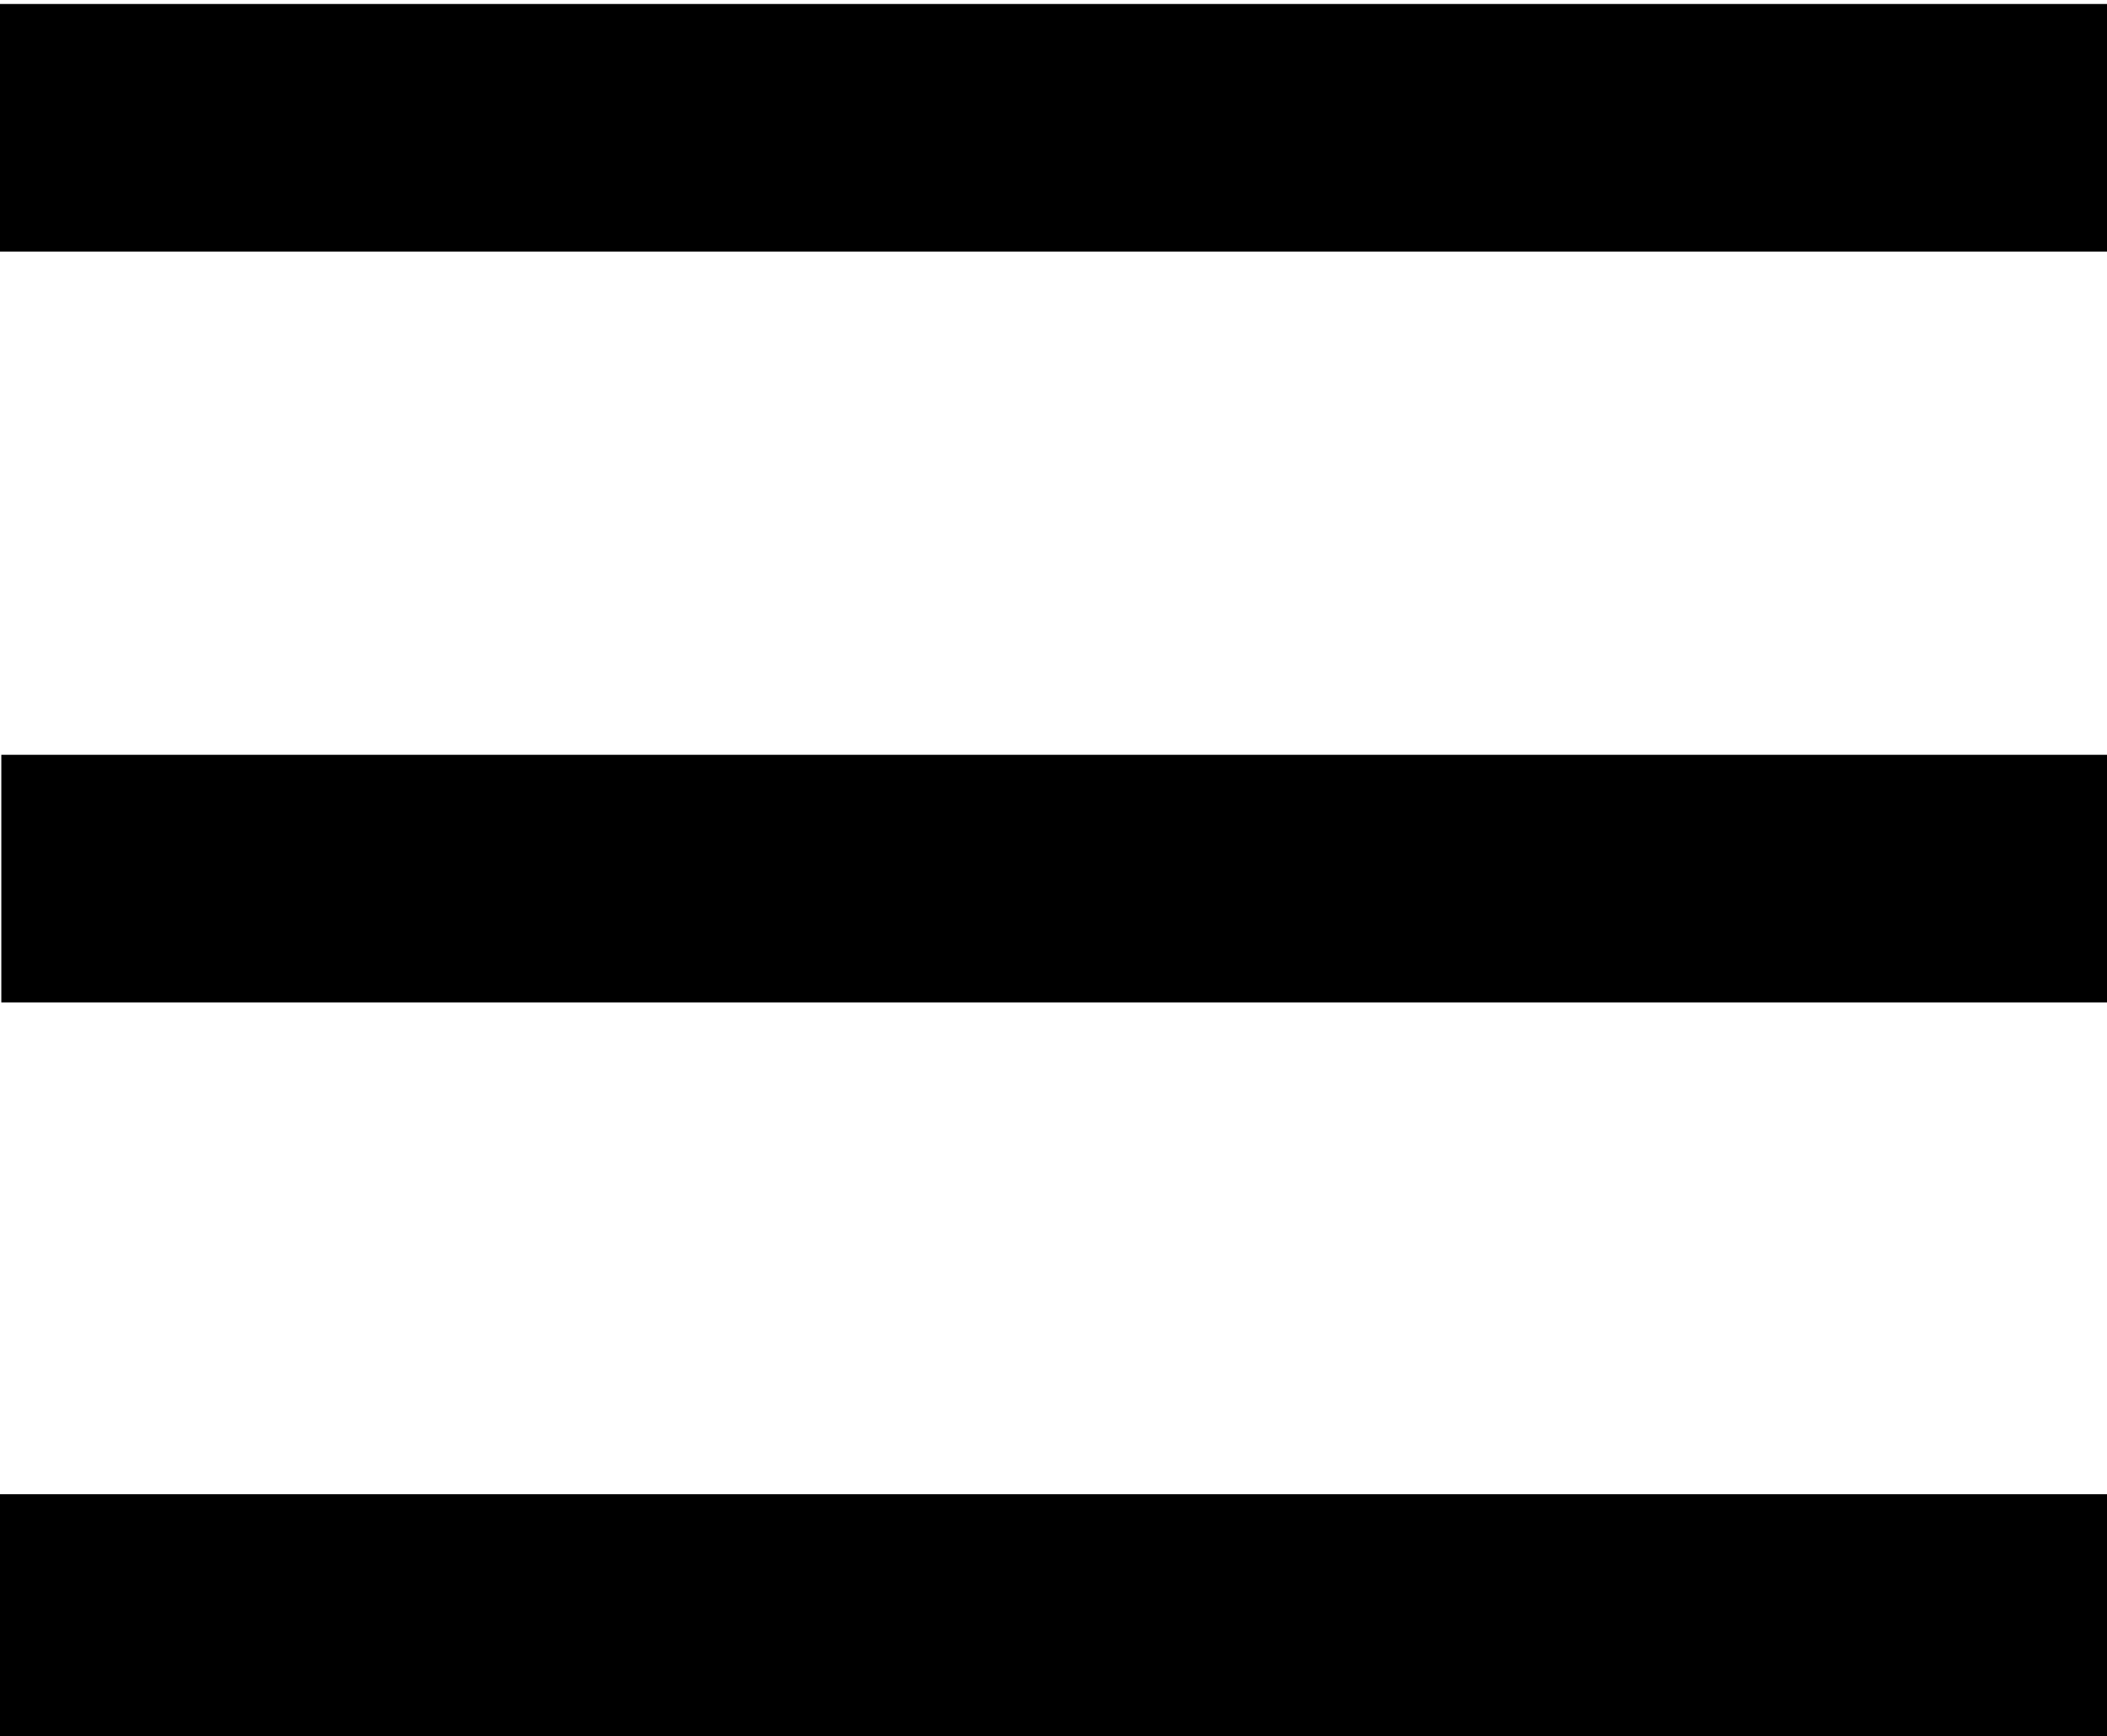
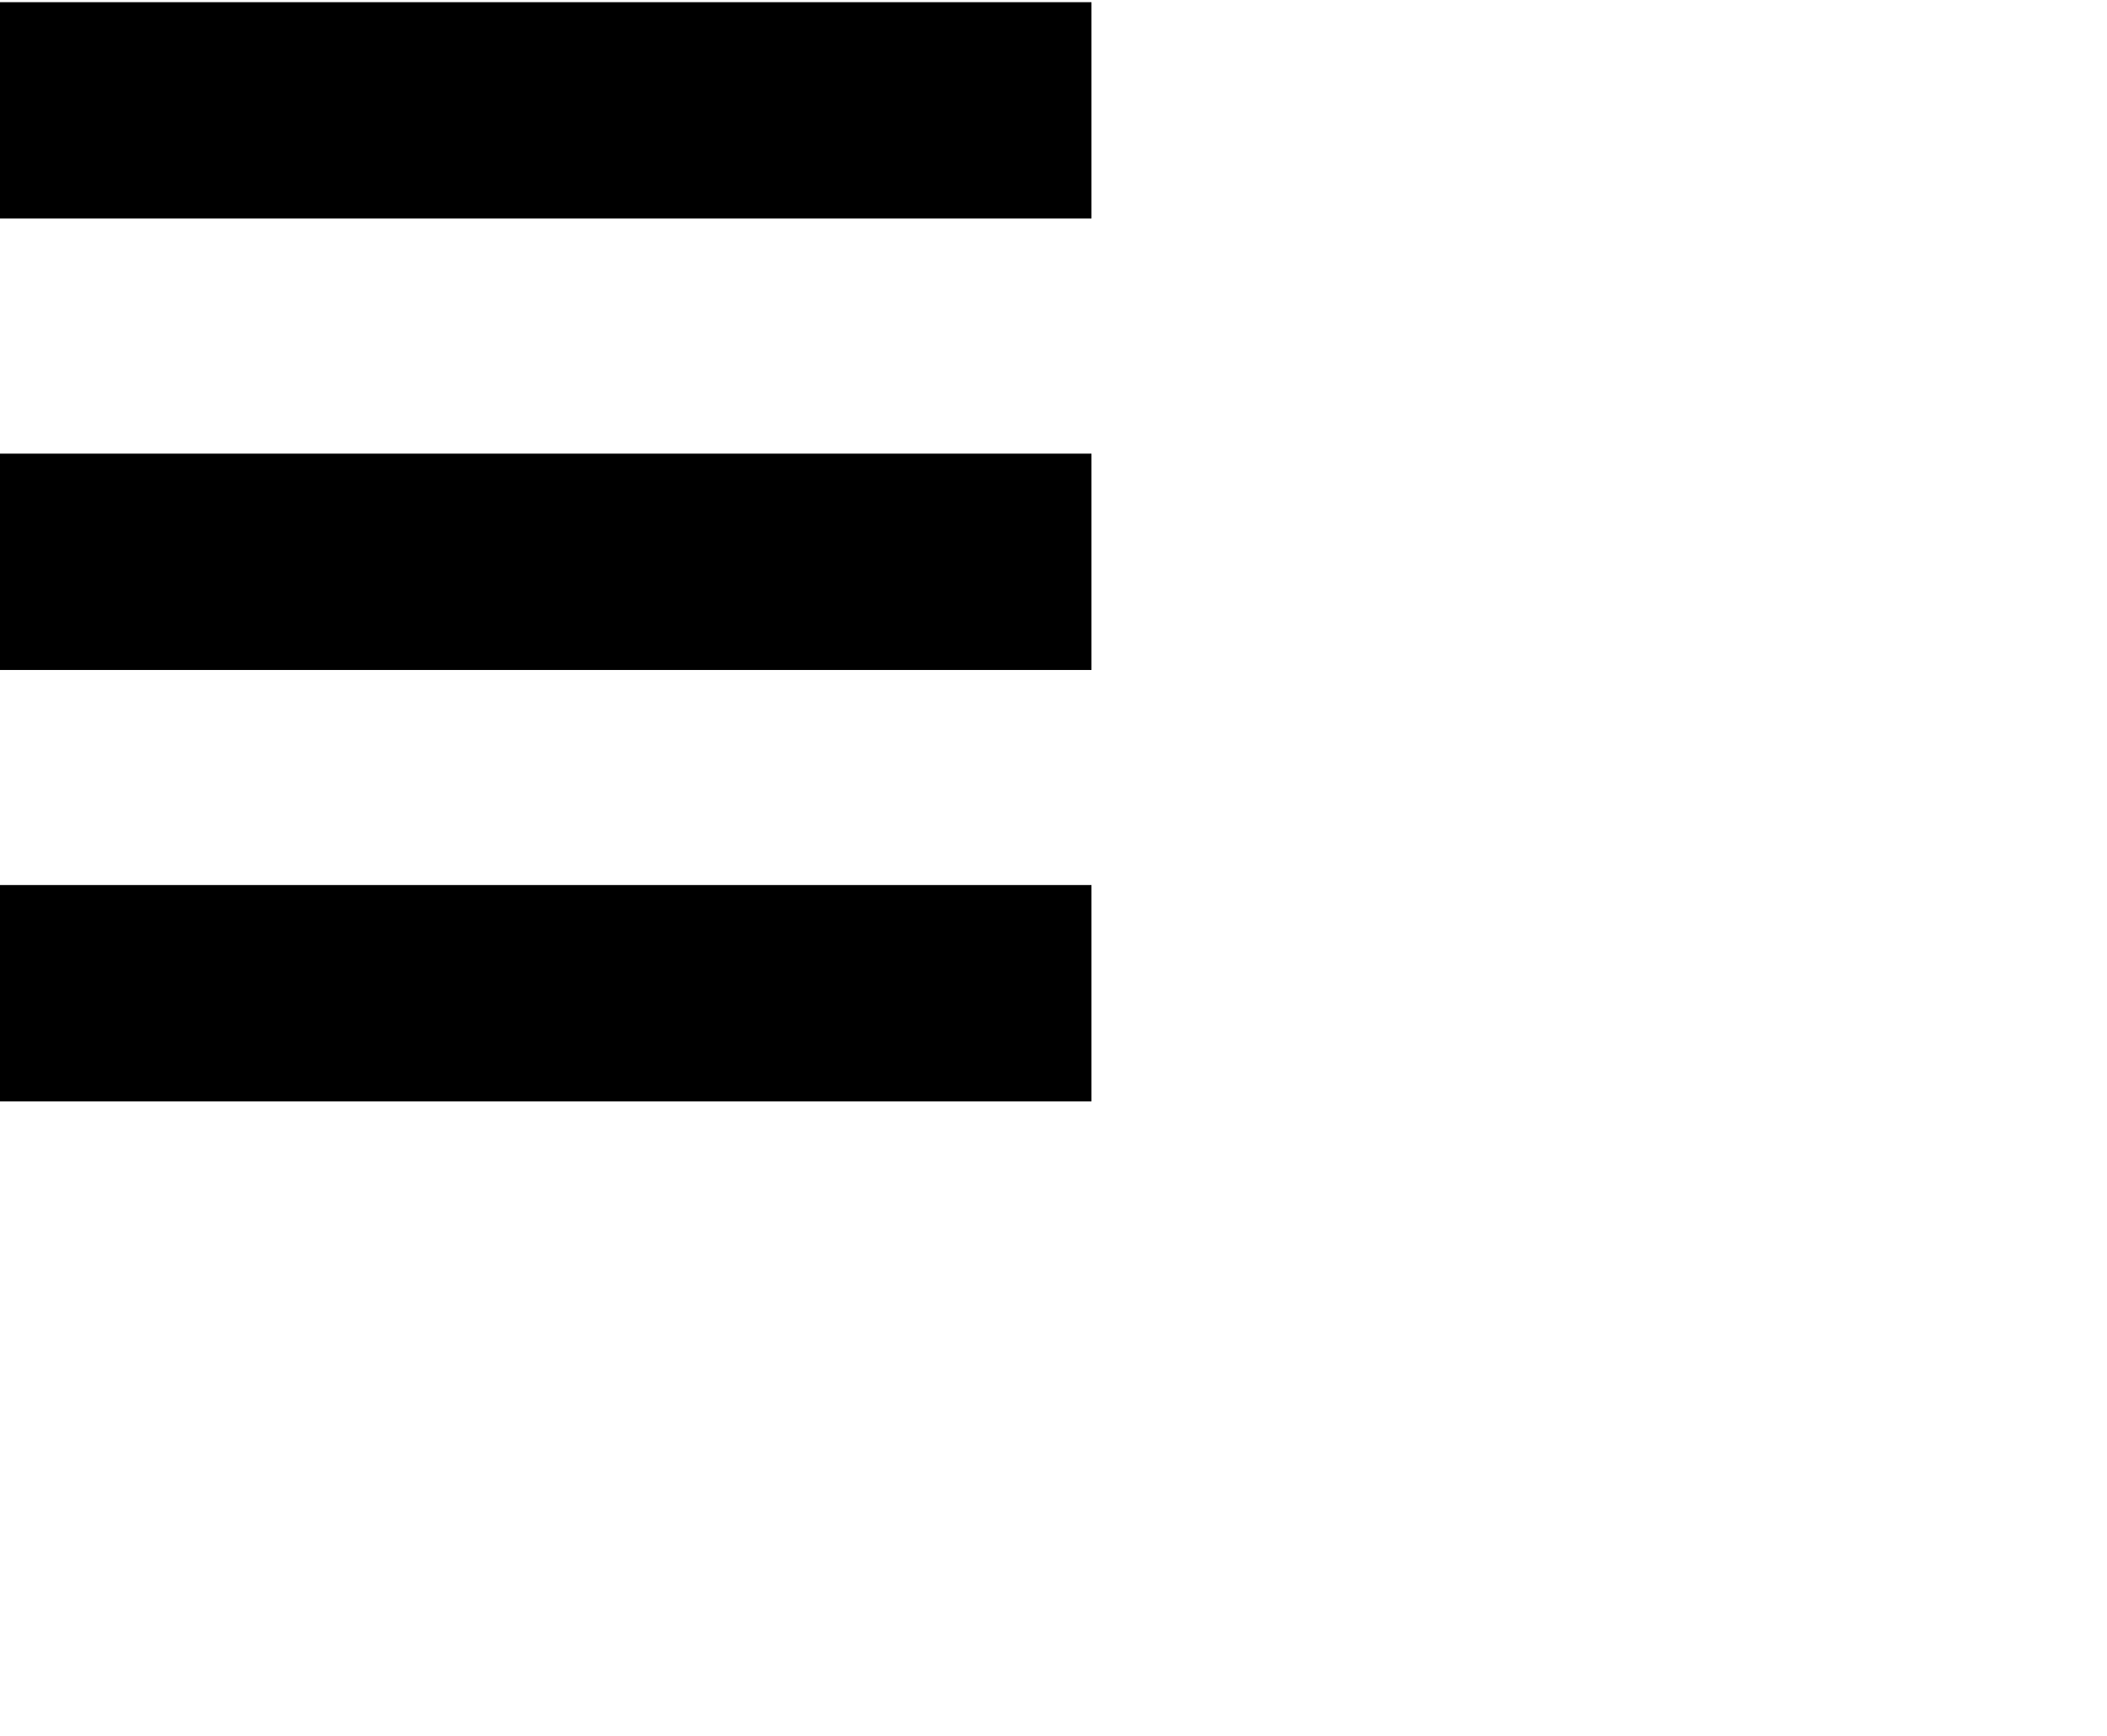
<svg xmlns="http://www.w3.org/2000/svg" id="svg8" version="1.1" viewBox="0 0 210 173" height="173mm" width="210mm">
  <defs id="defs2" />
  <g transform="translate(0,-124)" id="layer1">
-     <rect y="129.179" x="3.78" height="15.119" width="201.839" id="rect10" style="opacity:1;fill:#000000;fill-opacity:1;fill-rule:nonzero;stroke:#000000;stroke-width:9.565;stroke-miterlimit:4;stroke-dasharray:none;stroke-opacity:1" />
-     <rect y="204.018" x="4.914" height="15.119" width="201.839" id="rect10-6" style="opacity:1;fill:#000000;fill-opacity:1;fill-rule:nonzero;stroke:#000000;stroke-width:9.565;stroke-miterlimit:4;stroke-dasharray:none;stroke-opacity:1" />
-     <rect y="277.723" x="3.969" height="15.119" width="201.839" id="rect10-6-5" style="opacity:1;fill:#000000;fill-opacity:1;fill-rule:nonzero;stroke:#000000;stroke-width:9.565;stroke-miterlimit:4;stroke-dasharray:none;stroke-opacity:1" />
+     <rect y="129" x="4" height="12" width="100" id="rect10" style="opacity:1;fill:#000000;fill-opacity:1;fill-rule:nonzero;stroke:#000000;stroke-width:9.565;stroke-miterlimit:4;stroke-dasharray:none;stroke-opacity:1" />
+     <rect y="174" x="4" height="12" width="100" id="rect10-6" style="opacity:1;fill:#000000;fill-opacity:1;fill-rule:nonzero;stroke:#000000;stroke-width:9.565;stroke-miterlimit:4;stroke-dasharray:none;stroke-opacity:1" />
+     <rect y="217" x="4" height="12" width="100" id="rect10-6-5" style="opacity:1;fill:#000000;fill-opacity:1;fill-rule:nonzero;stroke:#000000;stroke-width:9.565;stroke-miterlimit:4;stroke-dasharray:none;stroke-opacity:1" />
  </g>
</svg>
